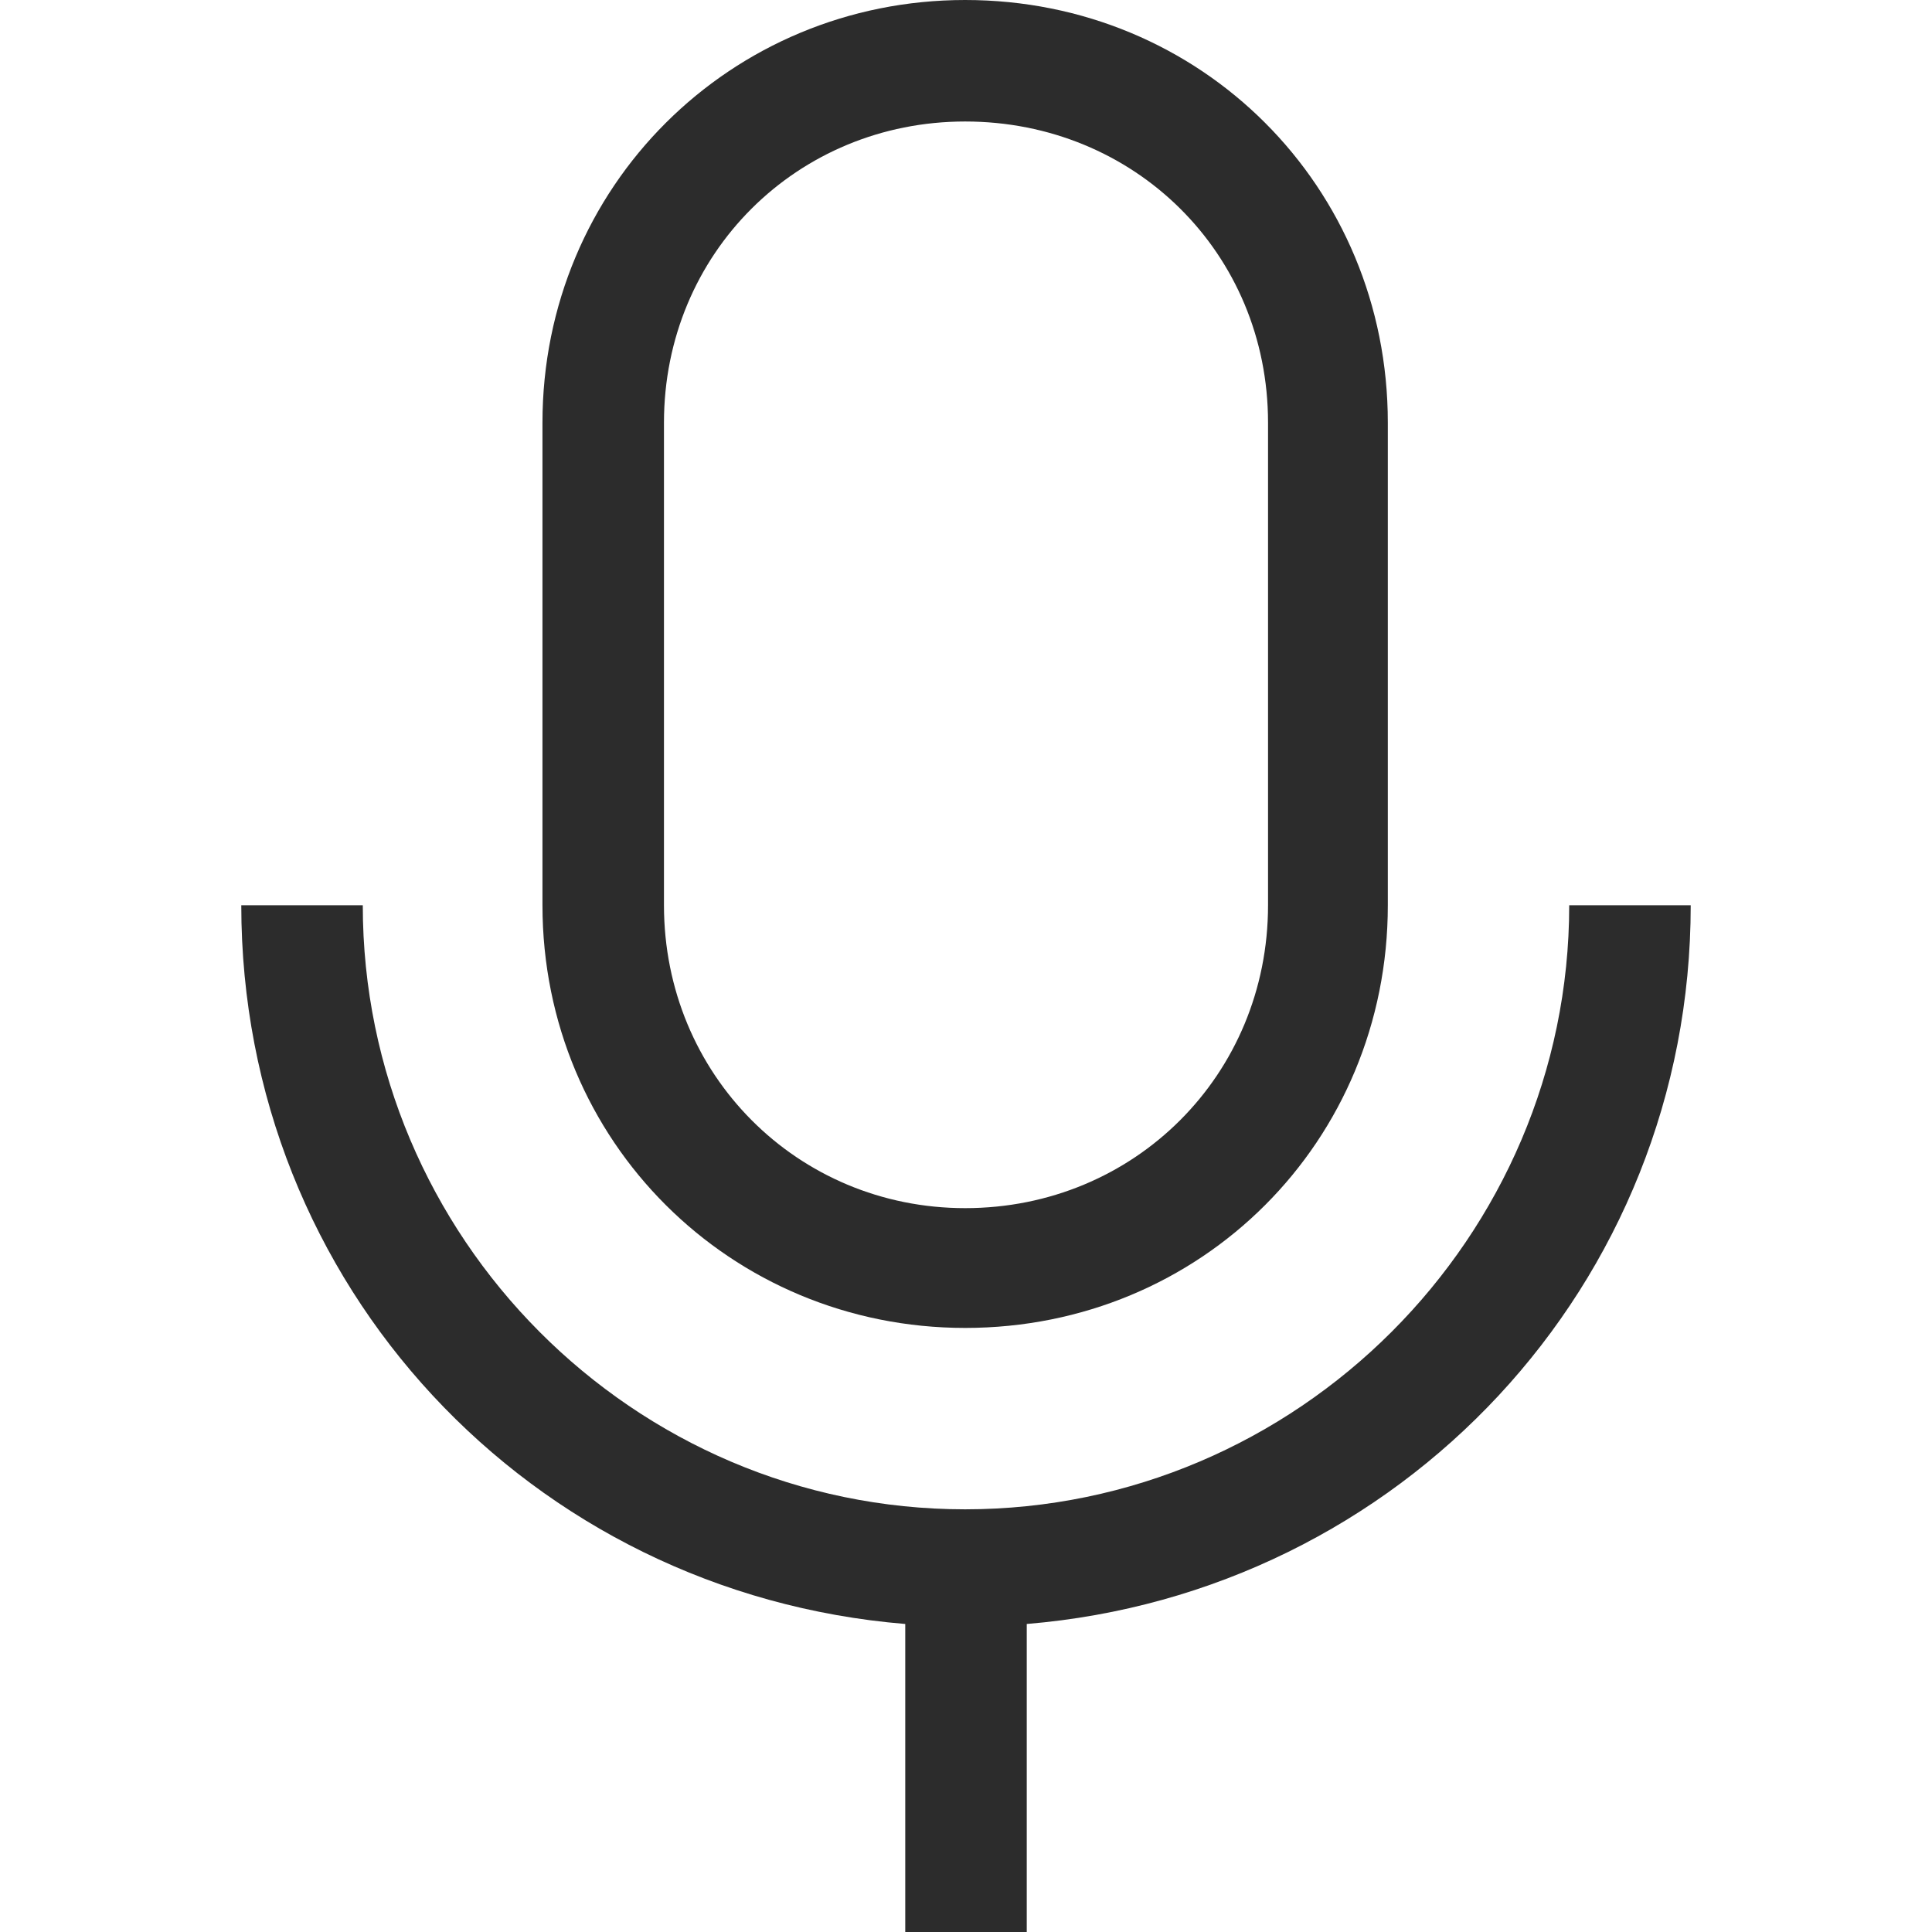
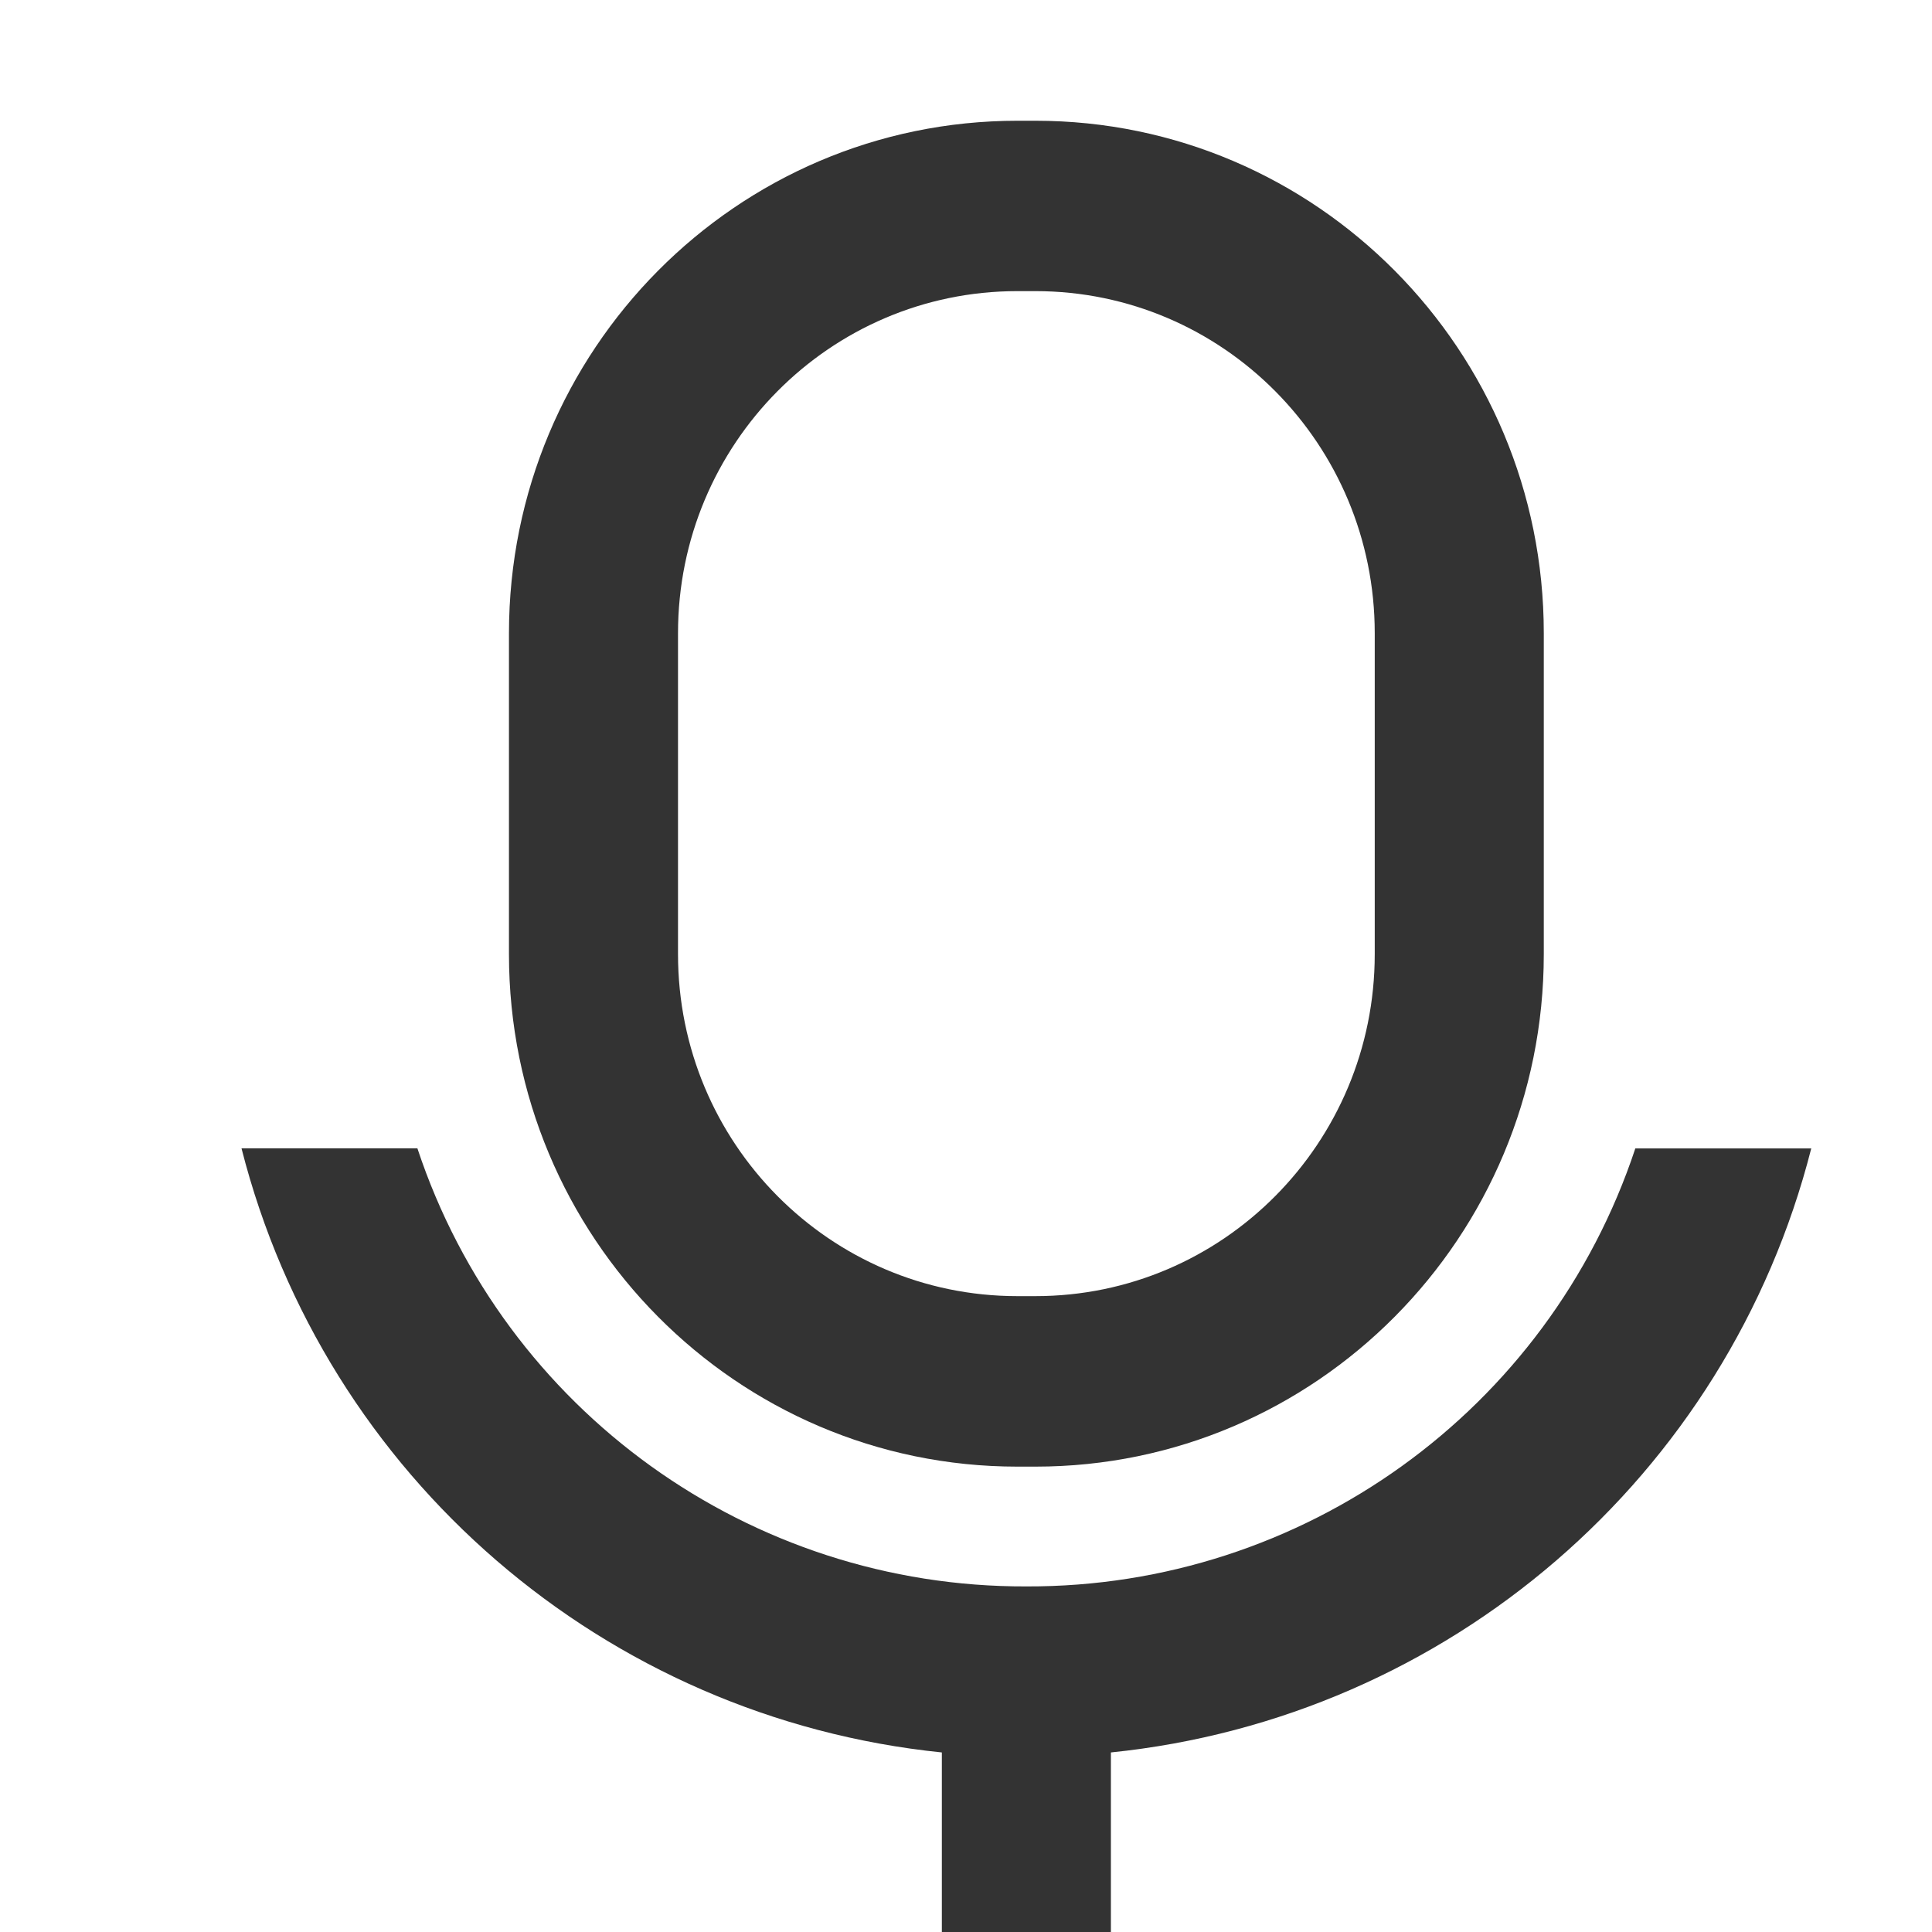
- <svg xmlns="http://www.w3.org/2000/svg" t="1723996624261" class="icon" viewBox="0 0 1024 1024" version="1.1" p-id="22075" width="200" height="200">
-   <path d="M511.547 703.83c125.166 0 224.028-98.863 224.028-224.028V224.028C735.575 98.863 636.712 0 511.547 0 387.288 0 287.518 98.863 287.518 224.028v255.773c0 125.166 99.77 224.028 224.028 224.028zM351.915 224.028c0-89.793 70.746-159.632 159.632-159.632 89.793 0 160.539 69.839 160.539 159.632v255.773c0 89.793-70.746 160.539-160.539 160.539-88.886 0-159.632-70.746-159.632-160.539V224.028z" fill="#2c2c2c" p-id="22076" />
-   <path d="M896.113 479.802h-64.397c0 175.957-144.213 320.17-320.17 320.17S192.283 655.759 192.283 479.802H127.887c0 201.353 153.283 364.613 351.915 380.939v163.26h64.397V860.74c197.725-16.326 351.915-179.585 351.915-380.939z" fill="#2c2c2c" p-id="22077" />
+ <svg xmlns="http://www.w3.org/2000/svg" t="1724034653315" class="icon" viewBox="0 0 1024 1024" version="1.1" p-id="27712" width="200" height="200">
+   <path d="M221.248 608.704A338.816 338.816 0 0 0 544 840.832a338.816 338.816 0 0 0 322.752-232.128H960a427.968 427.968 0 0 1-371.2 320.128V1024H499.2v-95.168A427.968 427.968 0 0 1 128 608.64h93.248zM548.8 64c148.8 0 269.44 121.6 269.44 271.616v170.112c0 150.016-120.64 271.616-269.44 271.616h-9.6c-148.8 0-269.44-121.6-269.44-271.616V335.616C269.824 185.6 390.4 64 539.264 64h9.6z m0 90.304h-9.6c-99.328 0-179.84 81.152-179.84 181.312v170.112c0 100.096 80.512 181.248 179.84 181.248h9.6c99.328 0 179.84-81.152 179.84-181.248V335.616c0-100.16-80.512-181.312-179.84-181.312z" fill="#333333" p-id="27713" />
</svg>
